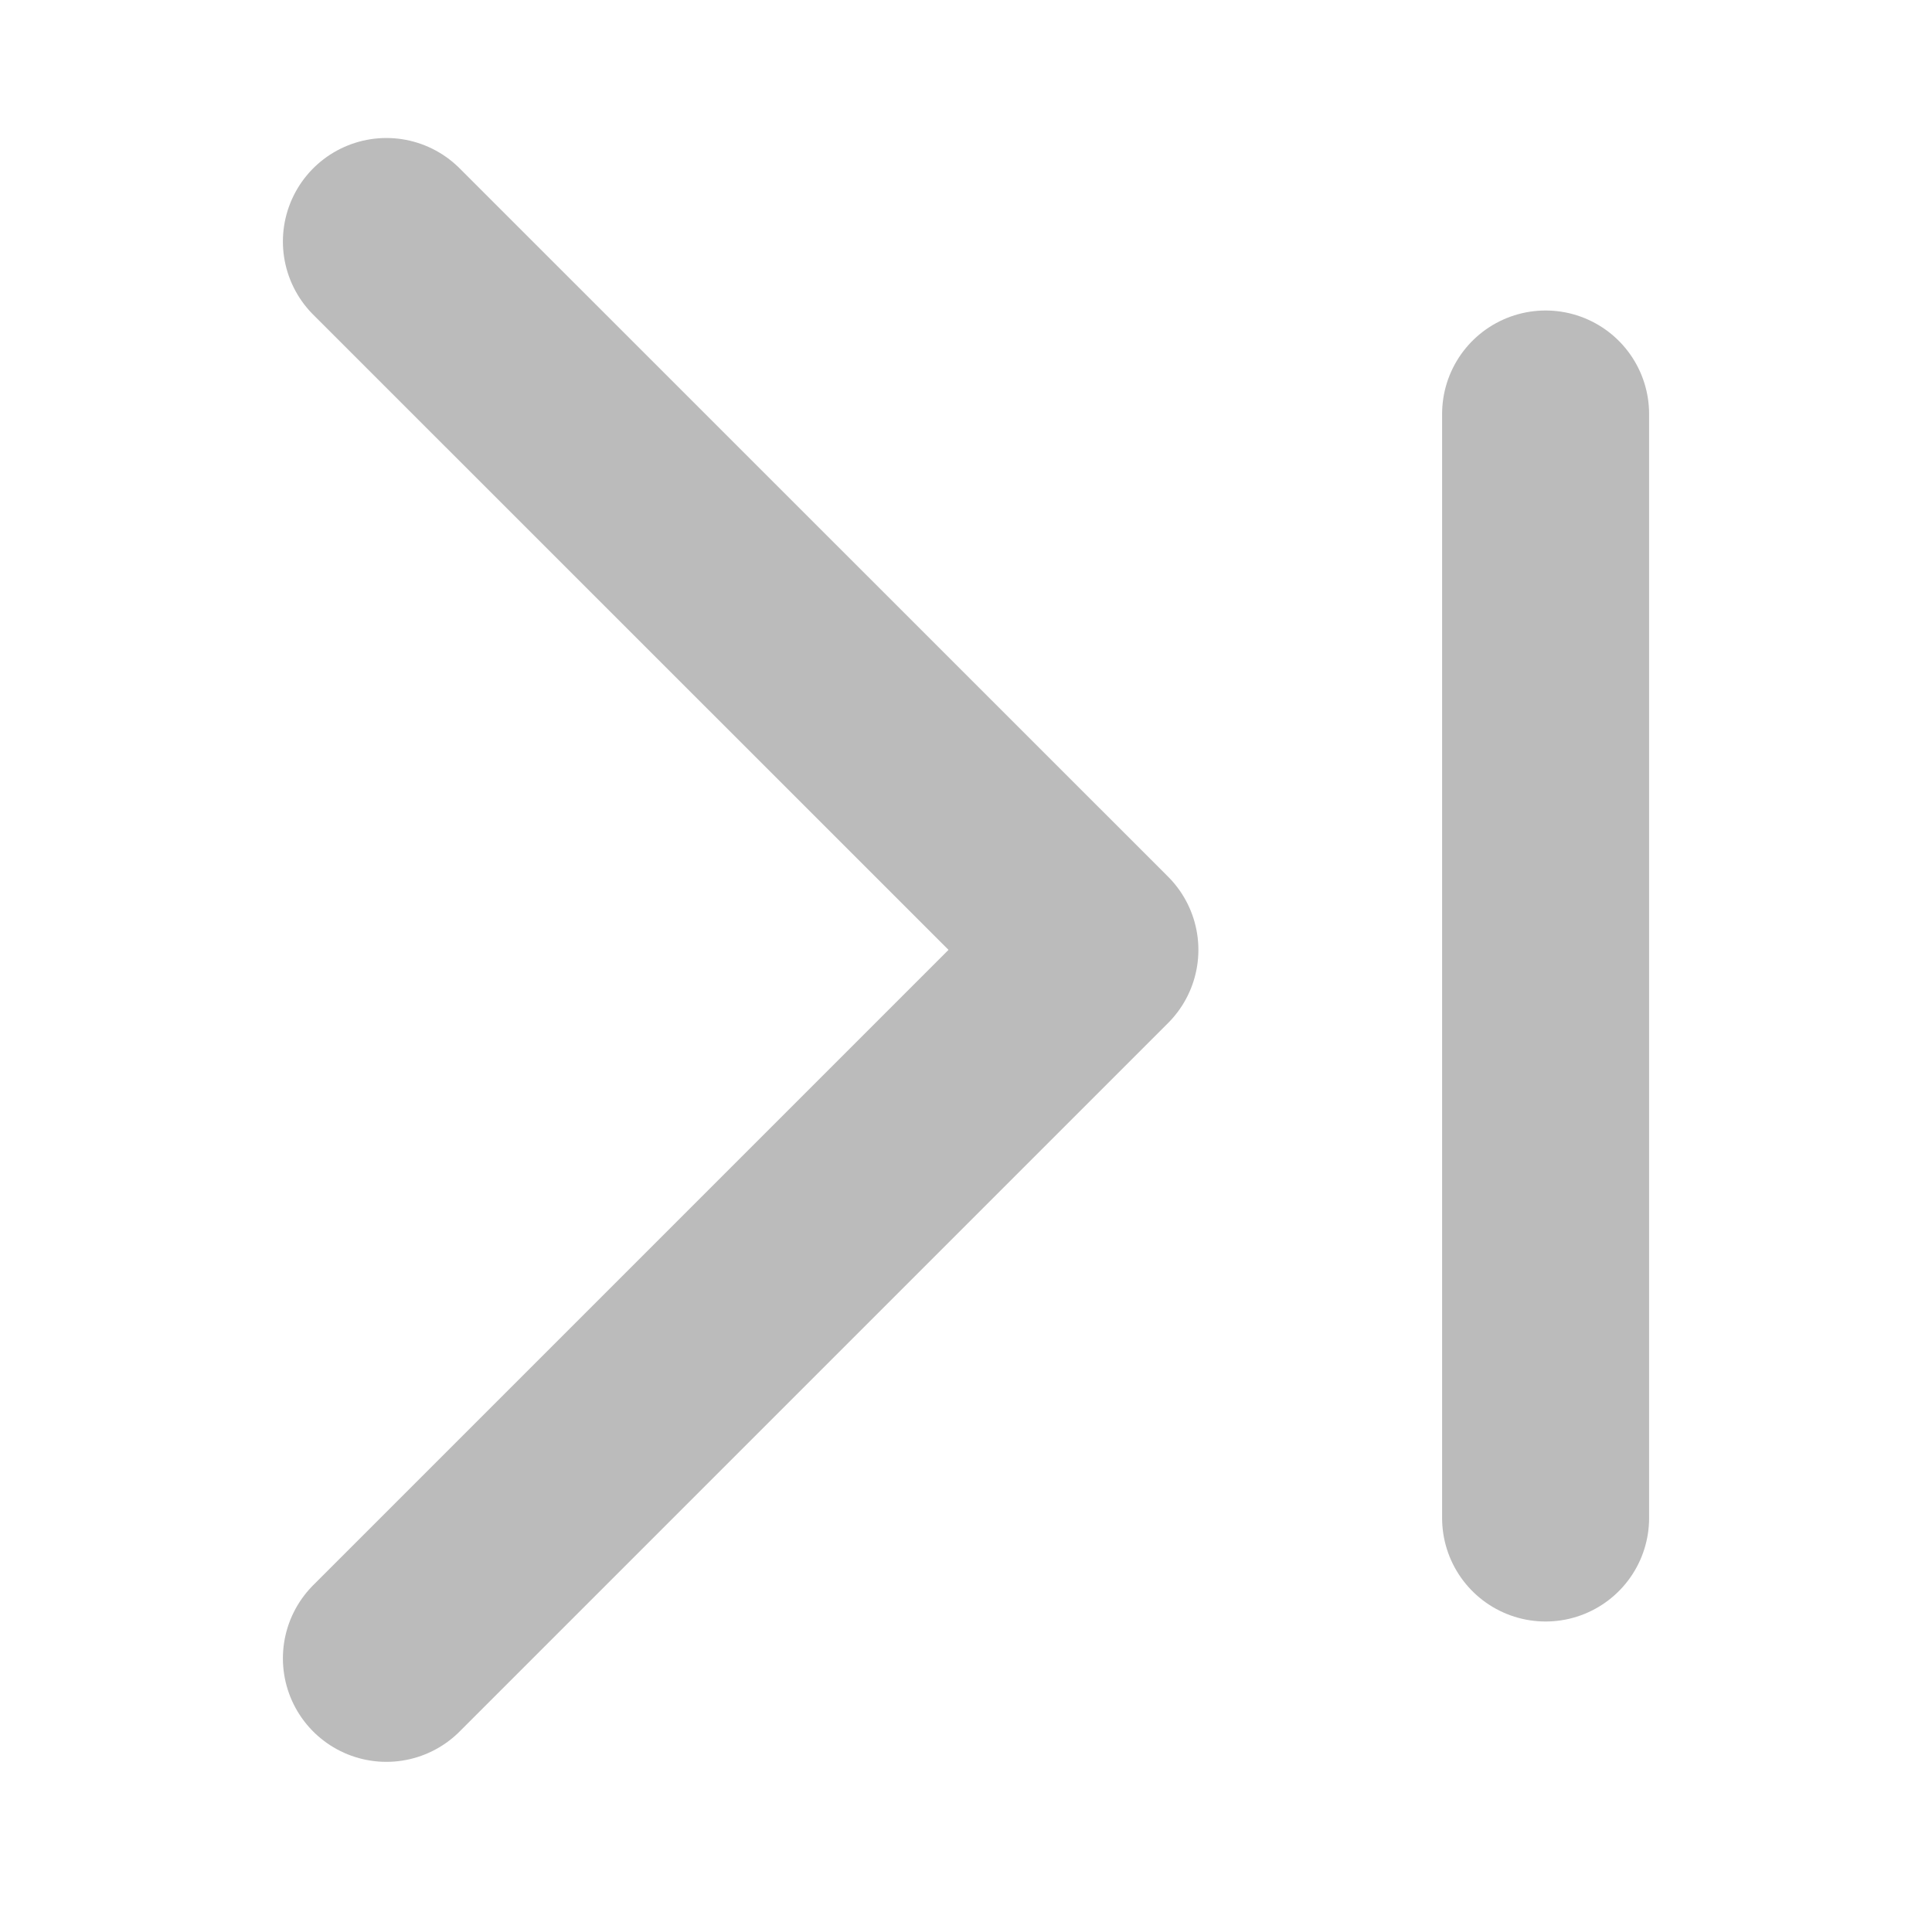
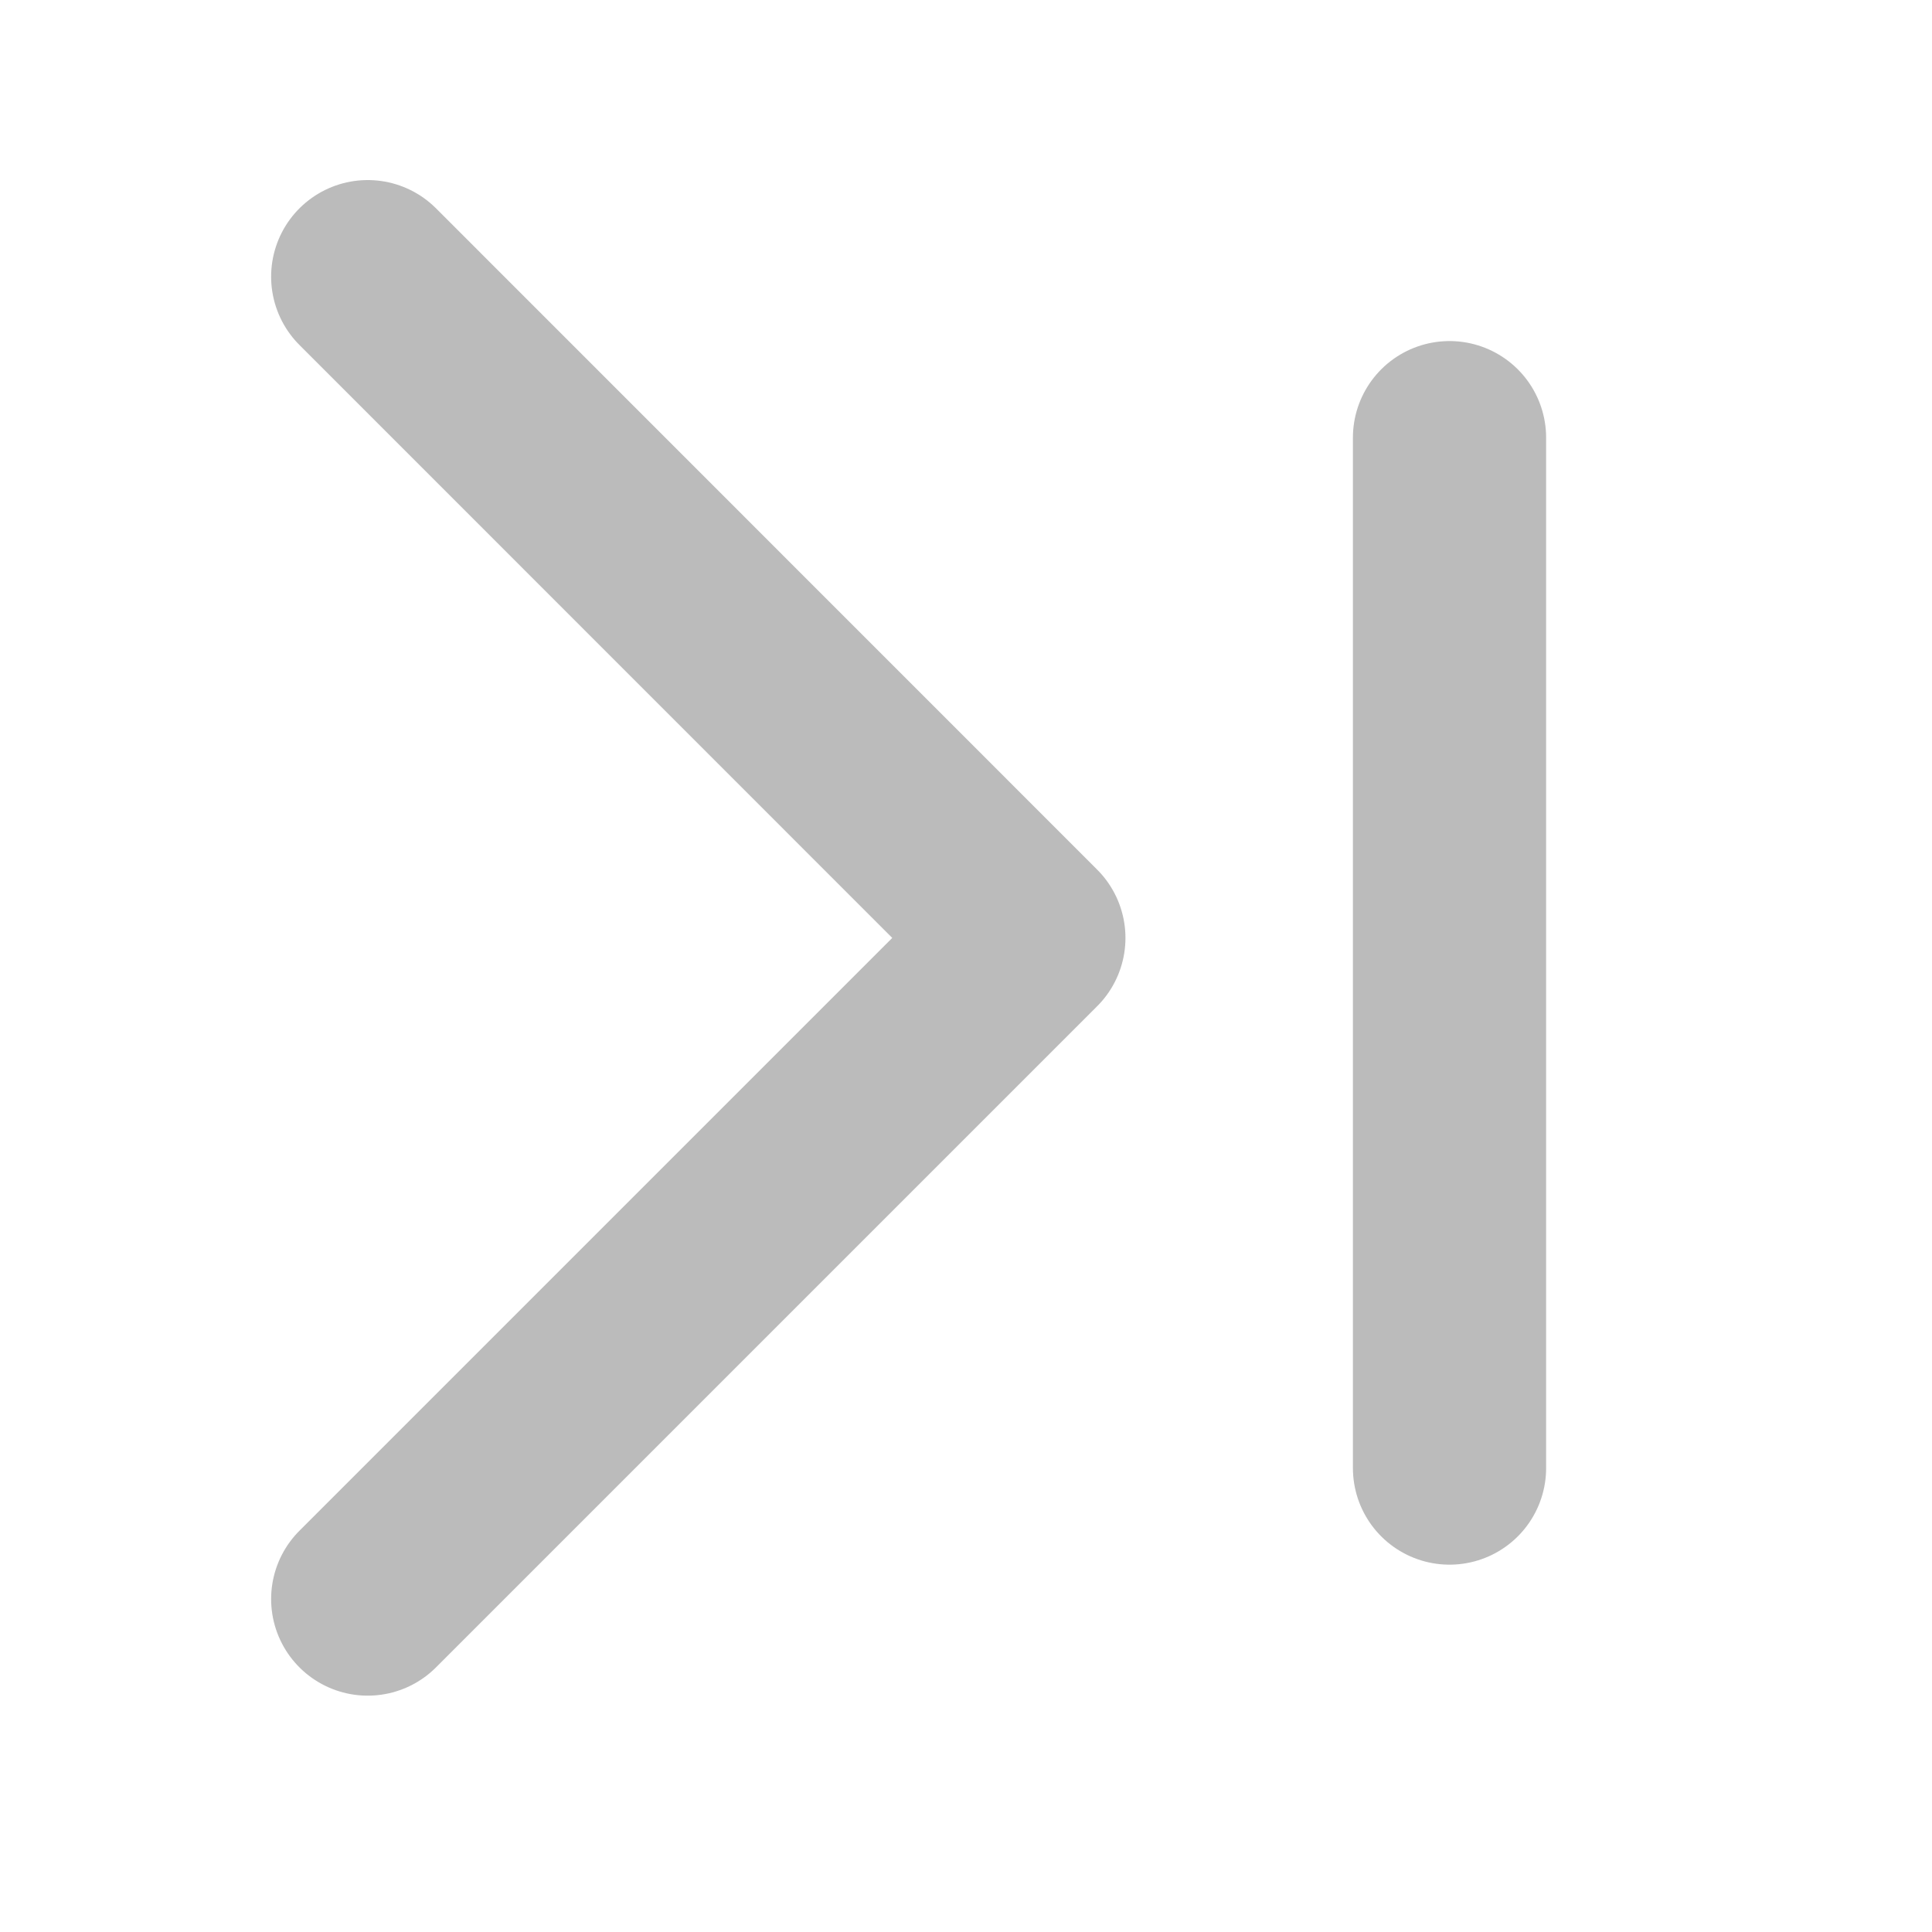
- <svg xmlns="http://www.w3.org/2000/svg" width="14" height="14" viewBox="0 0 14 14" fill="none">
-   <path d="m2.8 12.017 5.134-5.134L2.8 1.75" stroke="#BBB" stroke-width="1.5" stroke-linecap="round" stroke-linejoin="round" />
-   <path d="M11.2 3v8" stroke="#BBB" stroke-width="1.5" stroke-linecap="round" />
+ <svg xmlns="http://www.w3.org/2000/svg" width="15" height="15" viewBox="0 0 15 15" fill="none">
+   <path d="M2.855 12.415L7.988 7.282L2.855 2.148" stroke="#BBBBBB" stroke-width="1.5" stroke-linecap="round" stroke-linejoin="round" />
+   <path d="M11.254 3.398L11.254 11.398" stroke="#BBBBBB" stroke-width="1.5" stroke-linecap="round" />
</svg>
